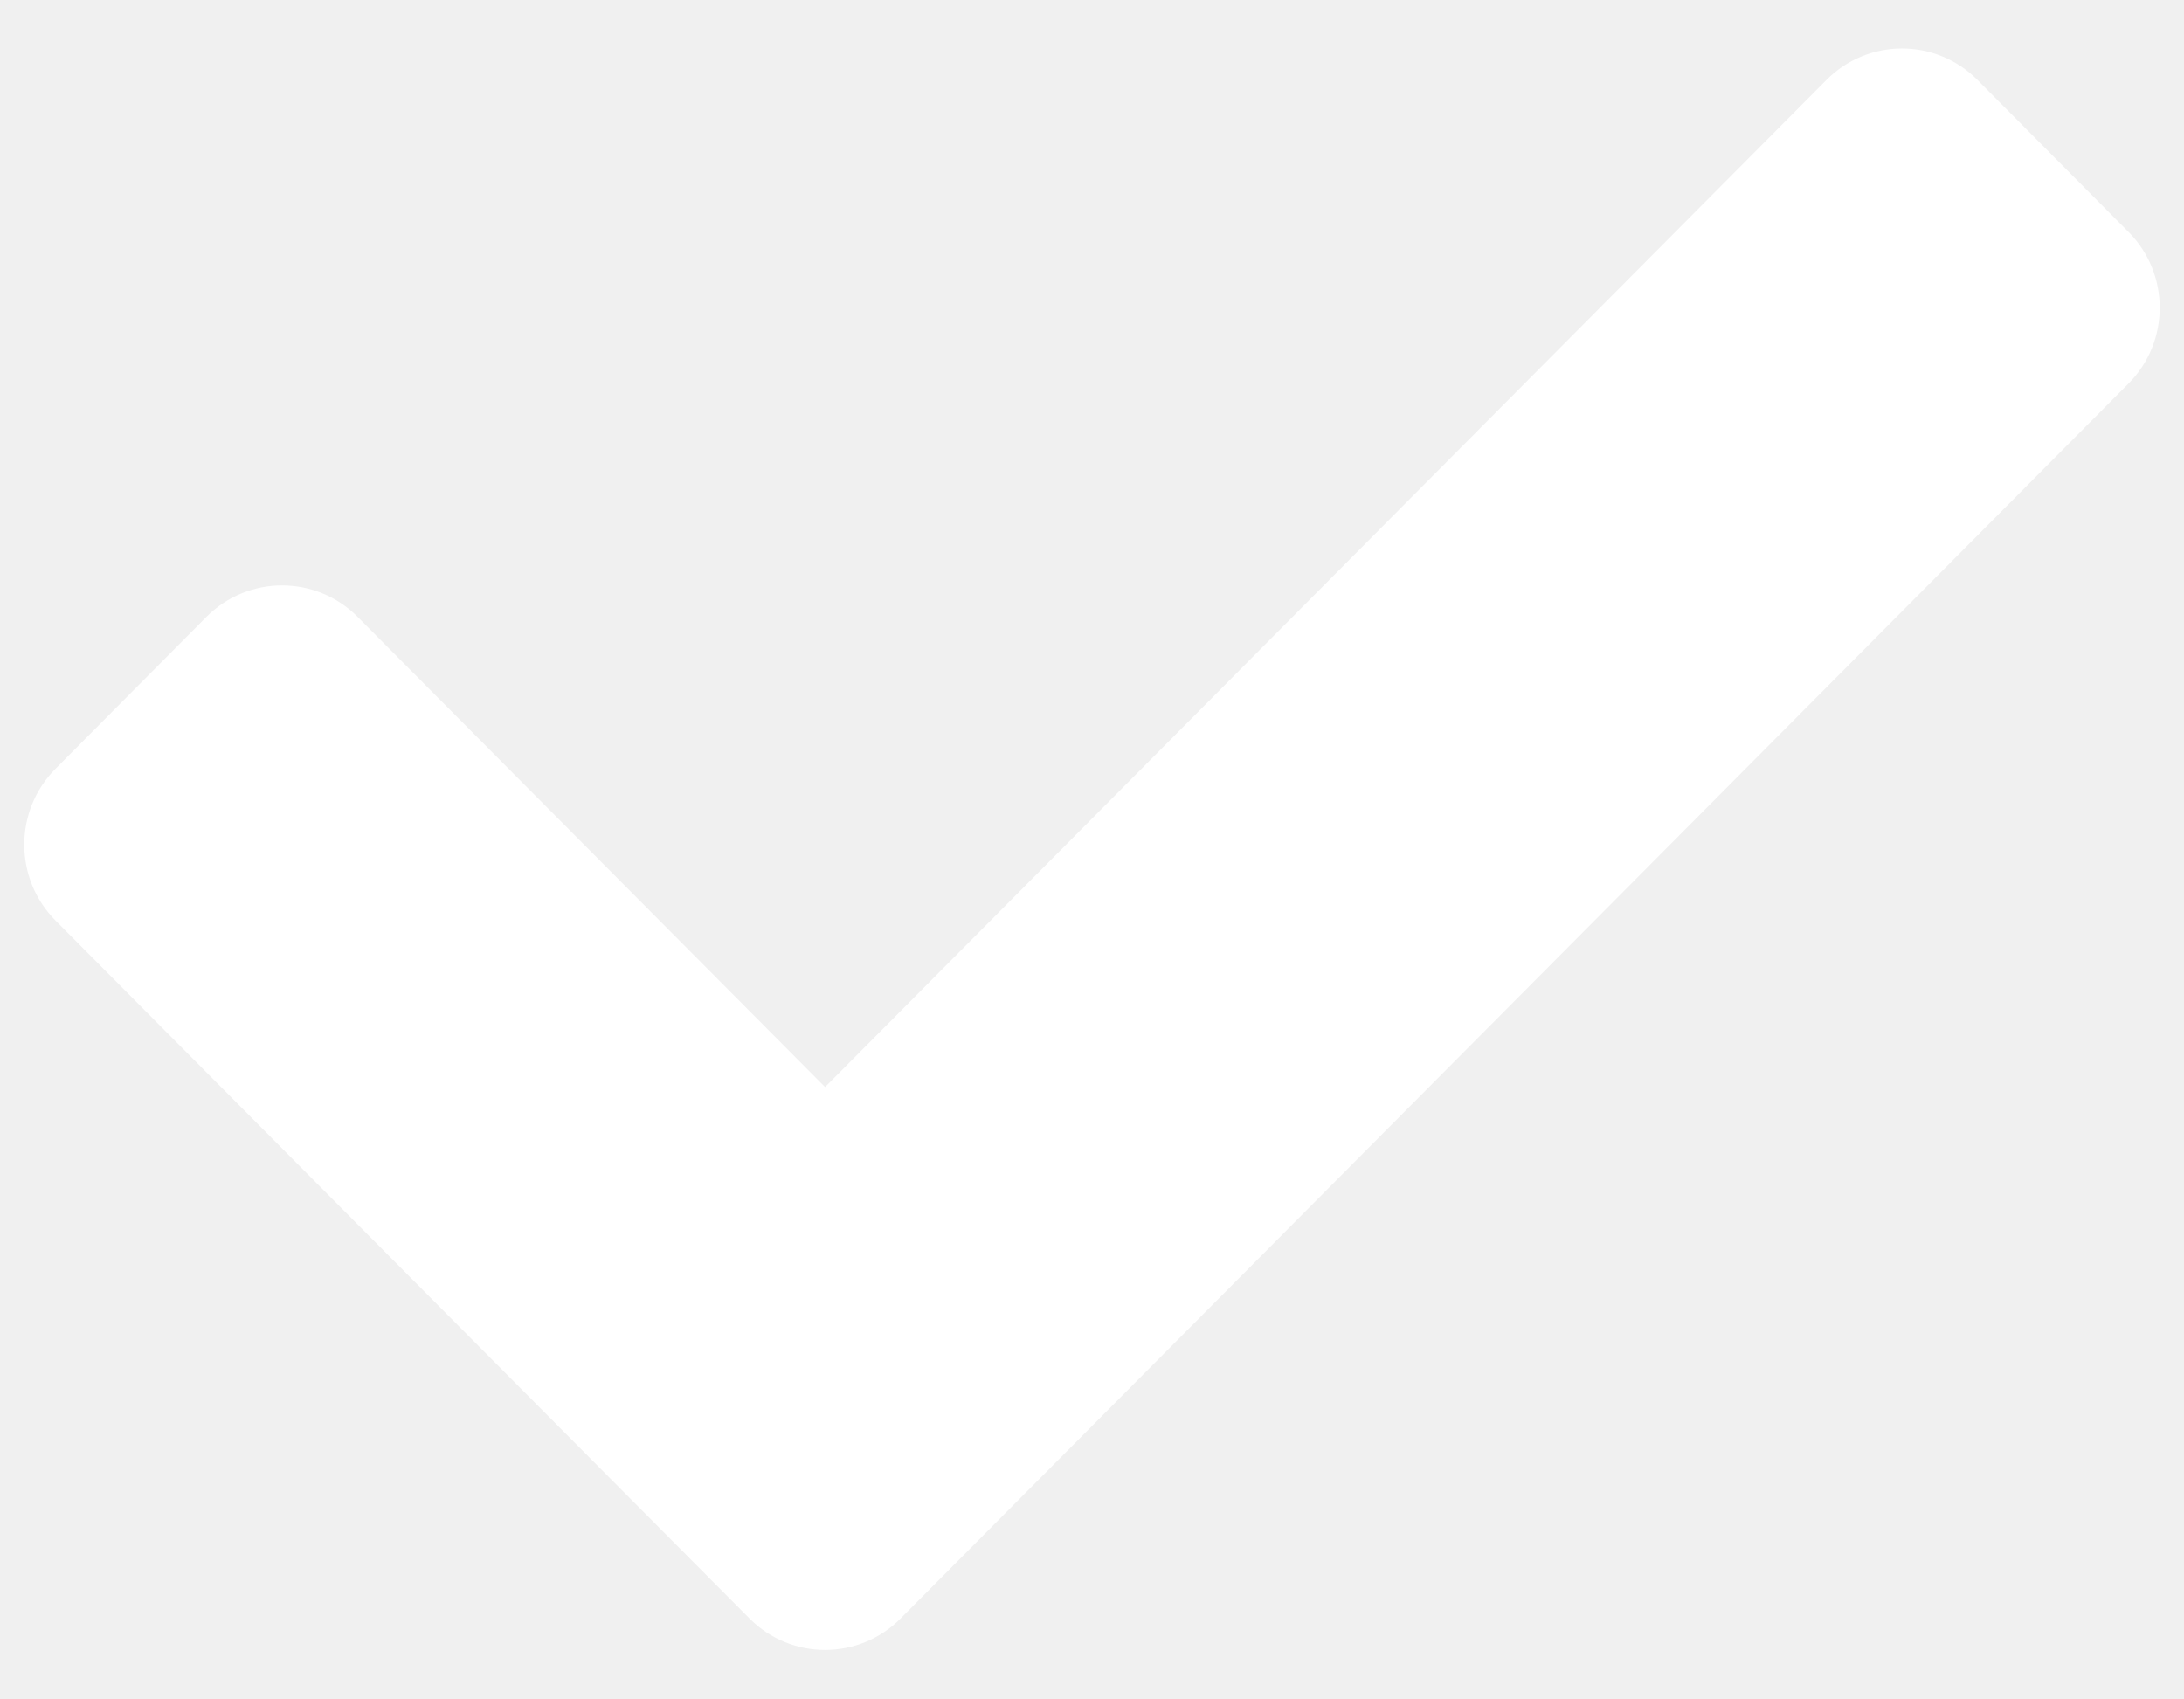
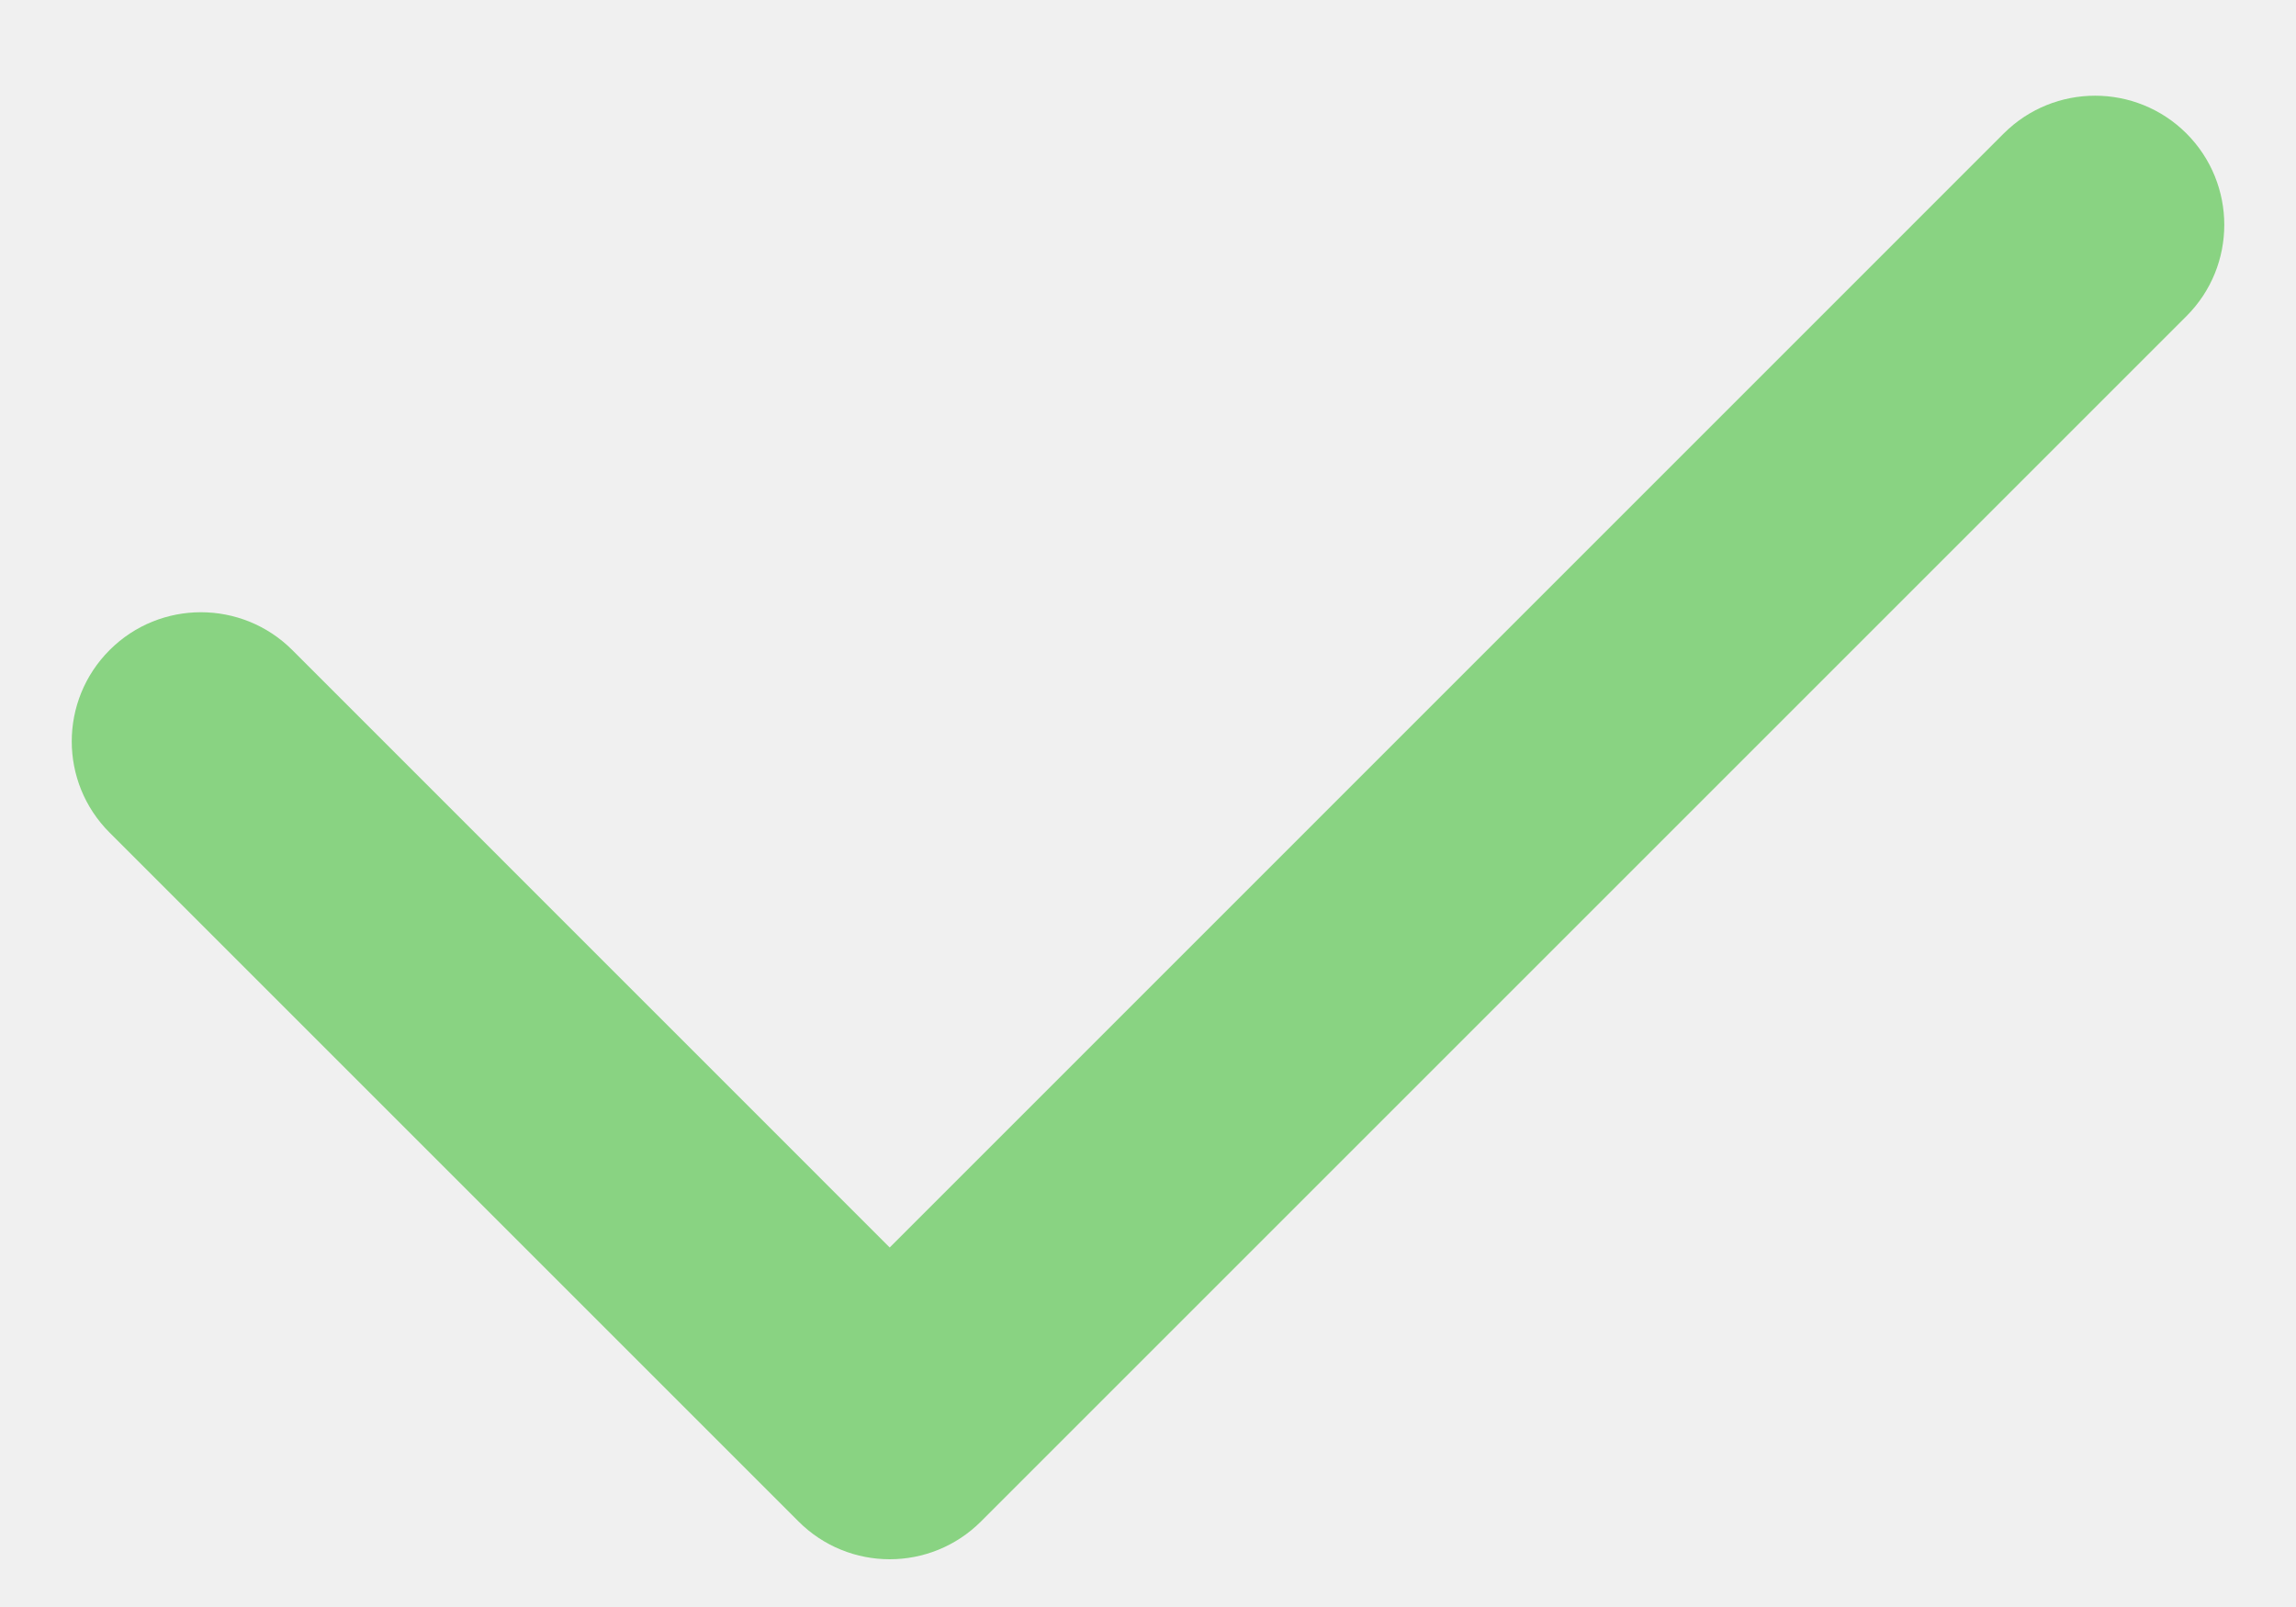
- <svg xmlns="http://www.w3.org/2000/svg" width="18" height="14" viewBox="0 0 18 14" fill="none">
-   <path d="M6.178 13.341L0.458 7.588C0.114 7.242 0.114 6.682 0.458 6.336L1.702 5.084C2.046 4.739 2.603 4.739 2.947 5.084L6.8 8.96L15.053 0.659C15.397 0.313 15.954 0.313 16.298 0.659L17.542 1.911C17.886 2.256 17.886 2.817 17.542 3.162L7.422 13.341C7.079 13.686 6.521 13.686 6.178 13.341Z" fill="white" />
+ <svg xmlns="http://www.w3.org/2000/svg" width="20" height="14" viewBox="0 0 20 14" fill="none">
+   <path fill-rule="evenodd" clip-rule="evenodd" d="M19.046 1.163C19.485 1.603 19.485 2.315 19.046 2.754L8.546 13.254C8.106 13.694 7.394 13.694 6.955 13.254L0.955 7.254C0.515 6.815 0.515 6.103 0.955 5.663C1.394 5.224 2.106 5.224 2.546 5.663L7.75 10.868L17.454 1.163C17.894 0.724 18.606 0.724 19.046 1.163Z" fill="#89D382" />
</svg>
